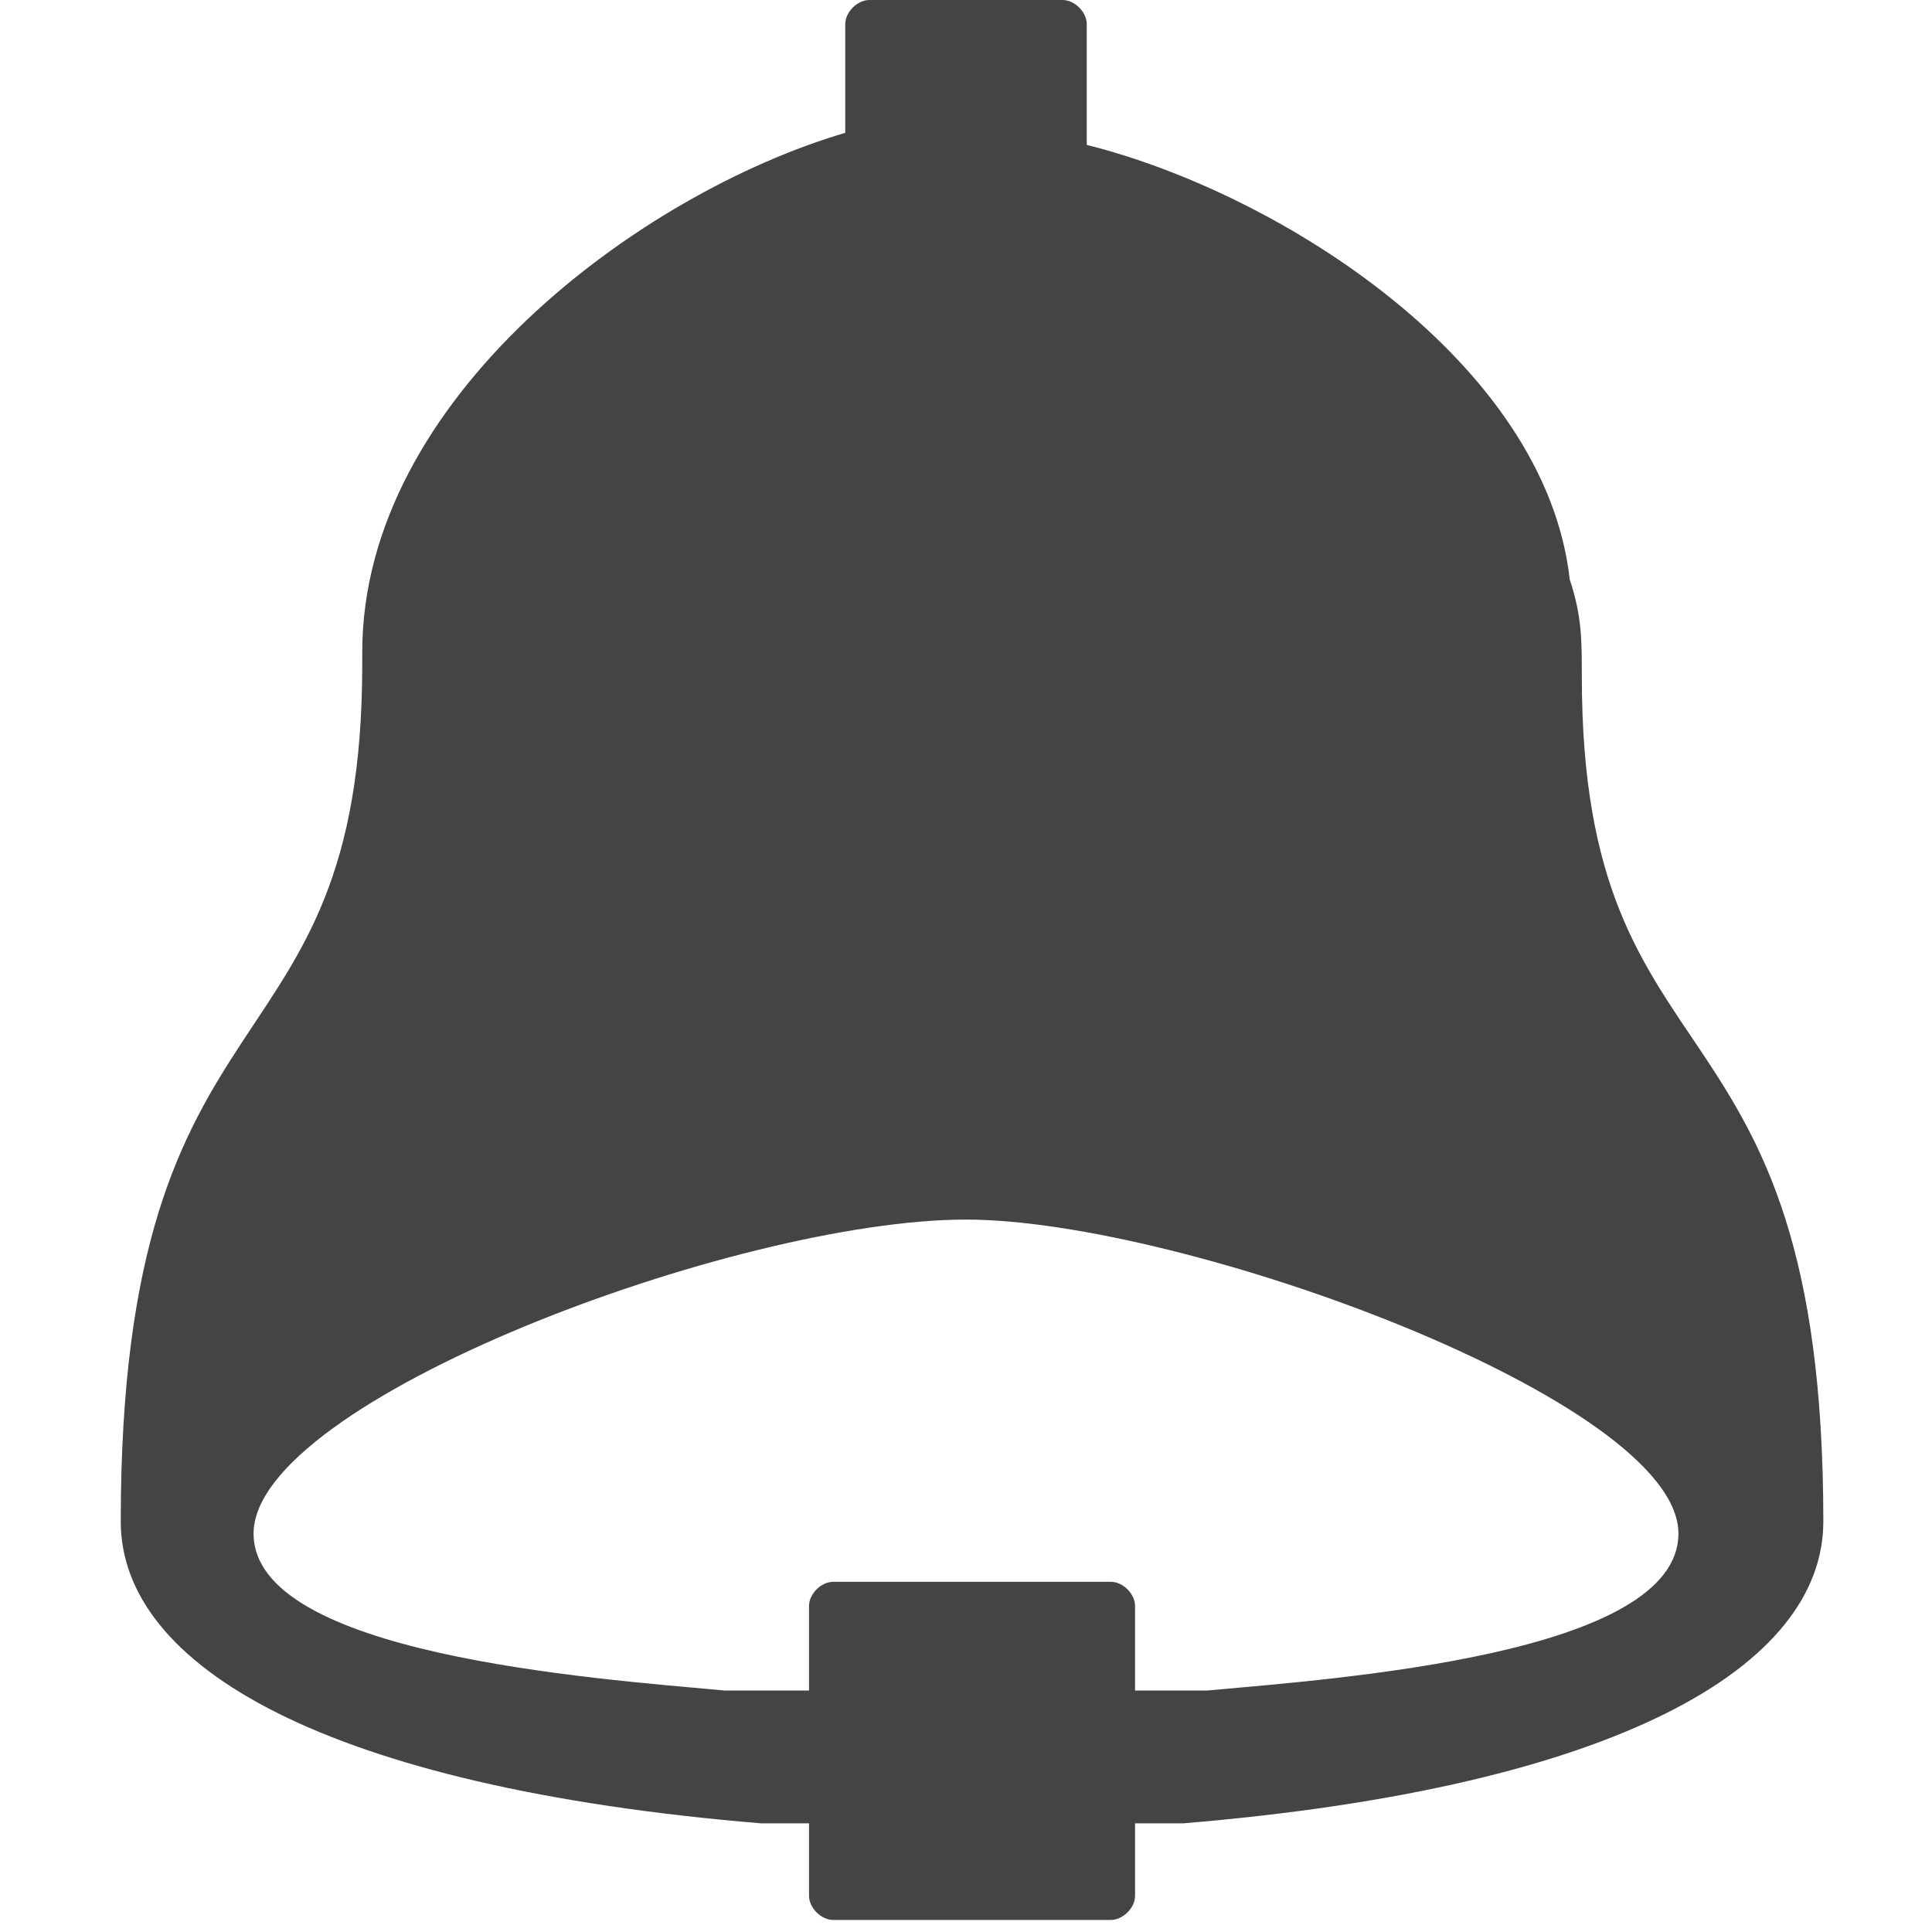
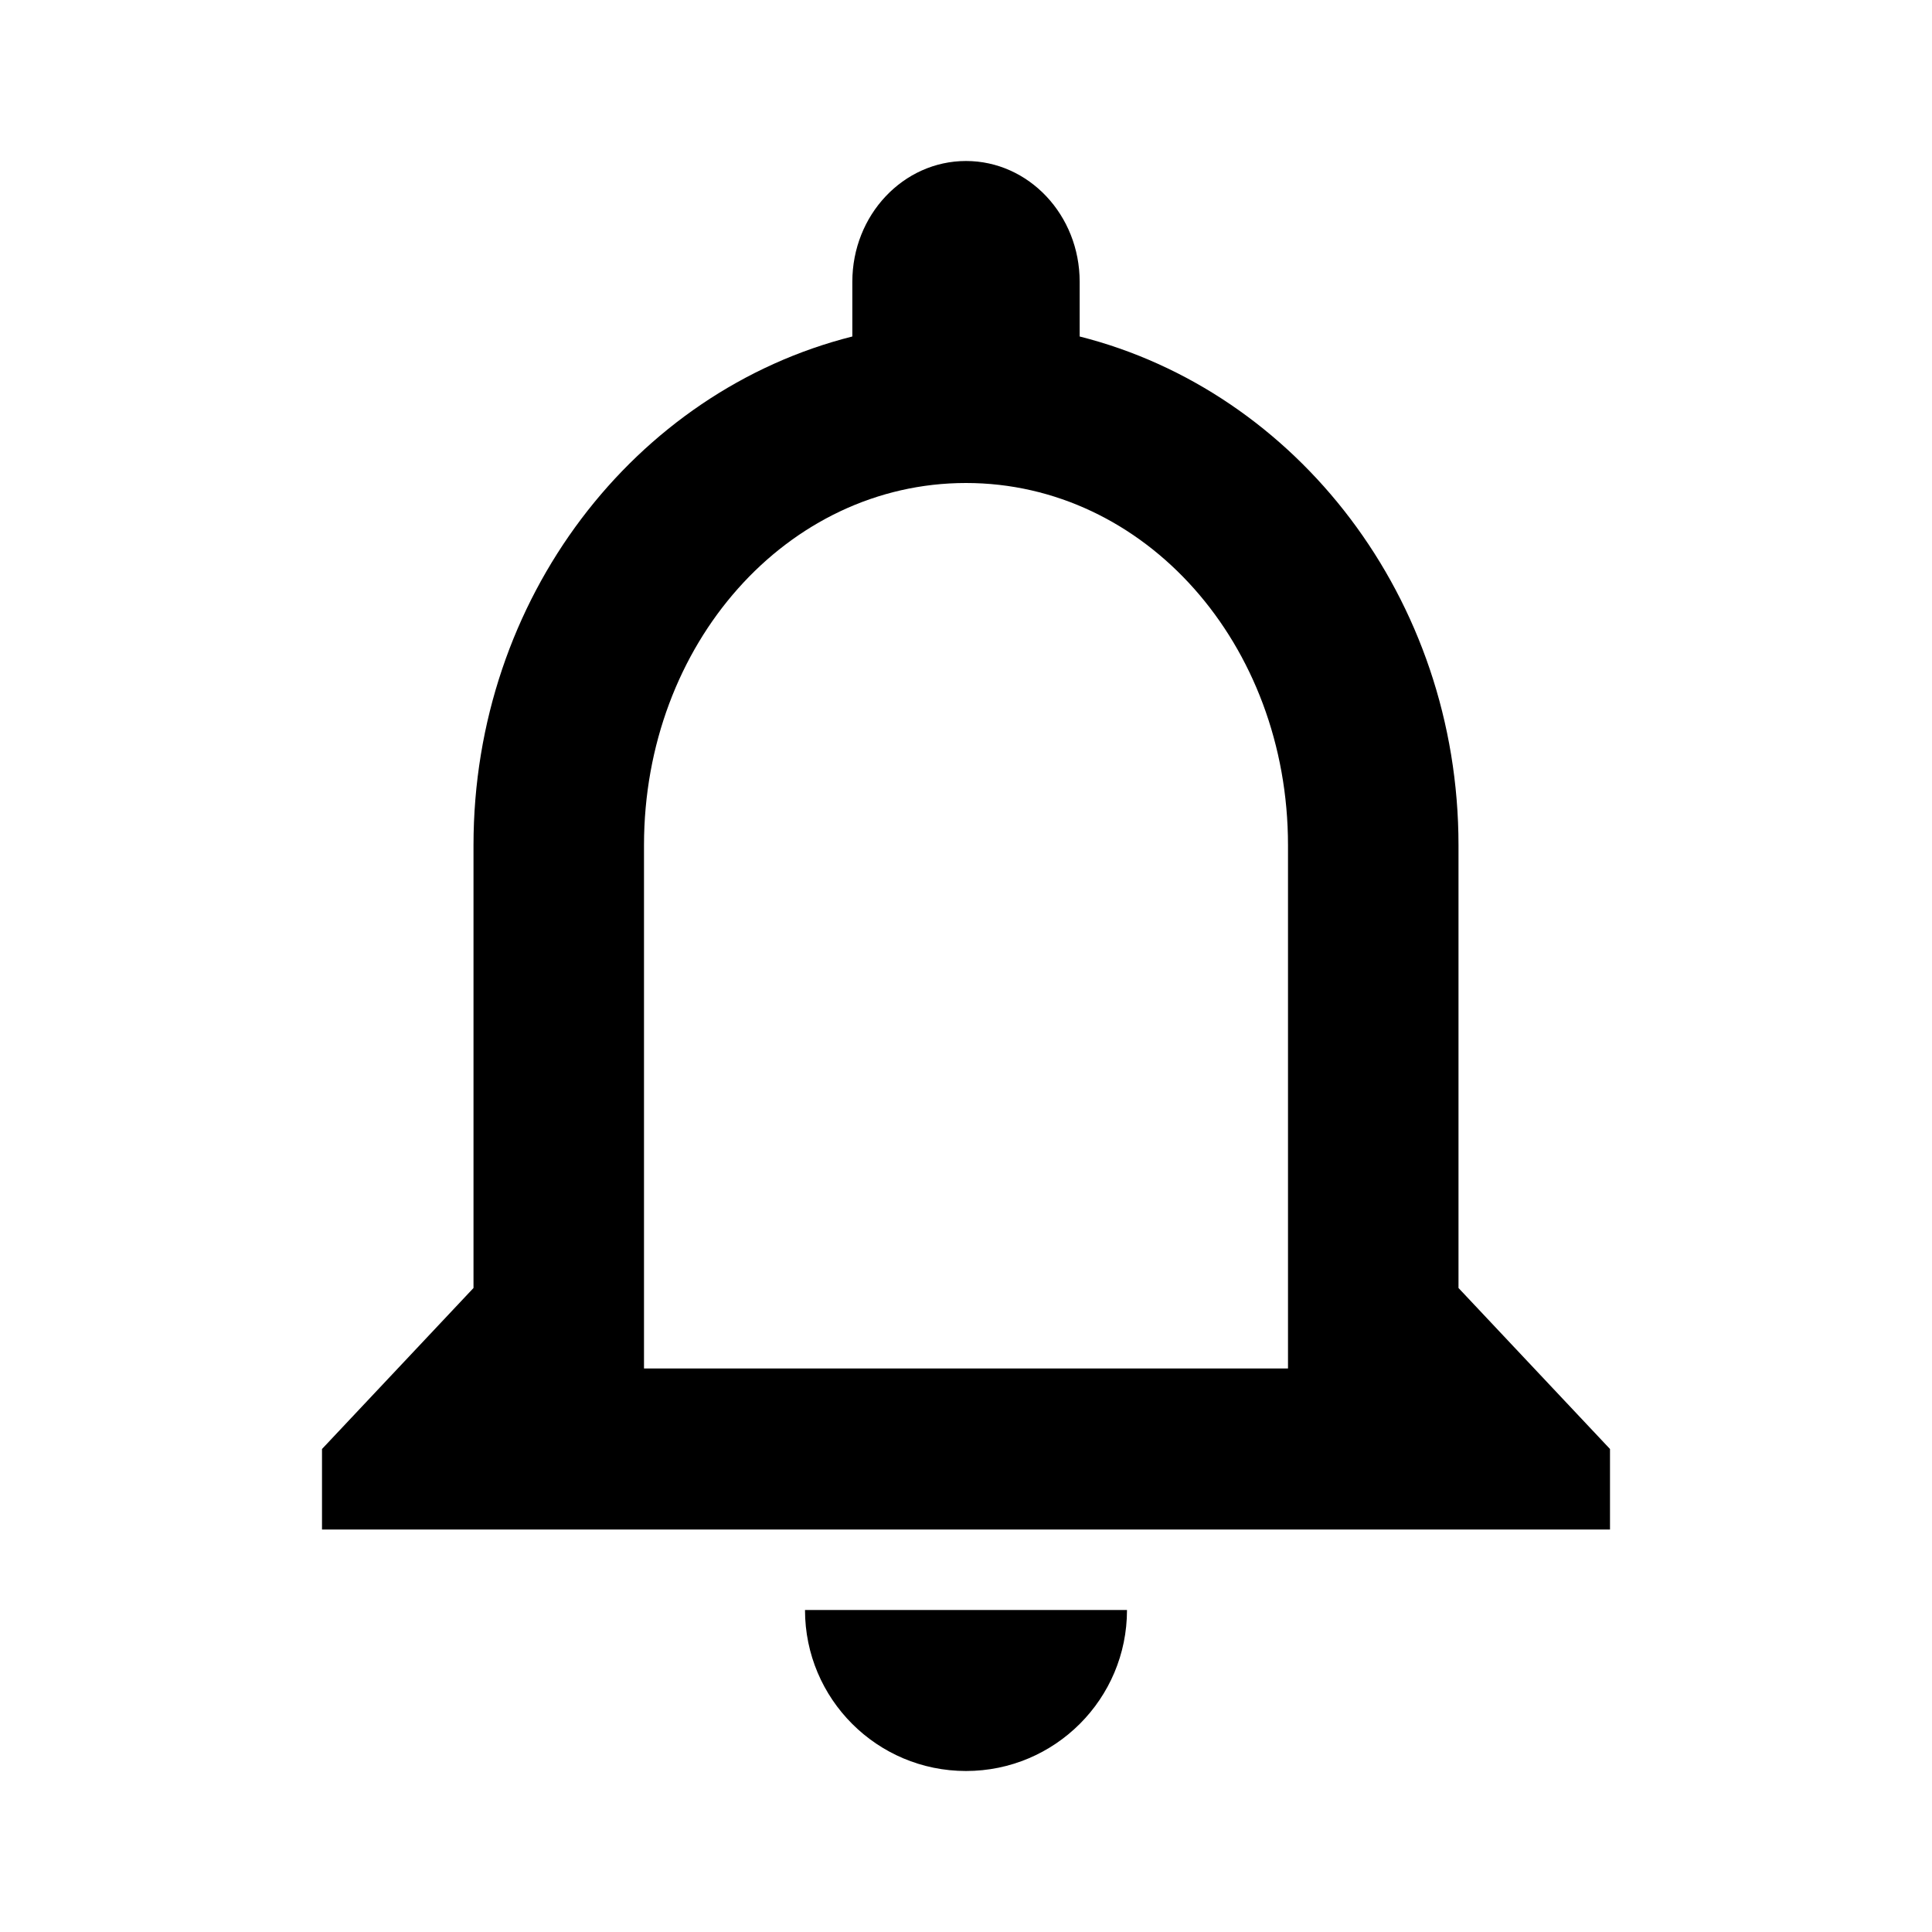
- <svg xmlns="http://www.w3.org/2000/svg" version="1.1" width="16" height="16" viewBox="0 0 16 16">
-   <path fill="#444" d="M10 14c-0.2 0-0.4 0-0.6 0v-0.7c0-0.1-0.1-0.2-0.2-0.2h-2.3c-0.1 0-0.2 0.1-0.2 0.2v0.7c-0.2 0-0.4 0-0.7 0-1.1-0.1-3.9-0.3-3.9-1.3 0-1.1 4-2.6 5.9-2.6 1.8 0 5.9 1.5 5.9 2.6 0 1-2.8 1.2-3.9 1.3zM13.1 5.6c0-0.3 0-0.5-0.1-0.8-0.2-1.8-2.4-3.2-4-3.6v-1c0-0.1-0.1-0.2-0.2-0.2h-1.6c-0.1 0-0.2 0.1-0.2 0.2v0.9c-1.7 0.5-4 2.2-4 4.3v0.1c0 3.5-2 2.5-2 7.1 0 1.2 1.7 2.2 5.3 2.5 0.1 0 0.2 0 0.4 0v0.6c0 0.1 0.1 0.2 0.2 0.2h2.3c0.1 0 0.2-0.1 0.2-0.2v-0.6c0.1 0 0.3 0 0.4 0 3.6-0.3 5.3-1.3 5.3-2.5v0 0c0-4.5-2-3.5-2-7z" />
+ <svg xmlns="http://www.w3.org/2000/svg" fill="currentColor" version="1.1" viewBox="0 0 24 24">
+   <path d="M16 17H8v-6.5C8 8 9.778 6 12 6s4 2 4 4.5V17zm2.118-1v-5.5c0-3.07-2.014-5.64-4.706-6.32V3.5c0-.828-.632-1.5-1.412-1.5-.78 0-1.412.672-1.412 1.5v.68c-2.7.68-4.706 3.25-4.706 6.32V16L4 18v1h16v-1l-1.882-2zM12 22a2 2 0 0 0 2-2h-4a2 2 0 0 0 2 2z" />
</svg>
